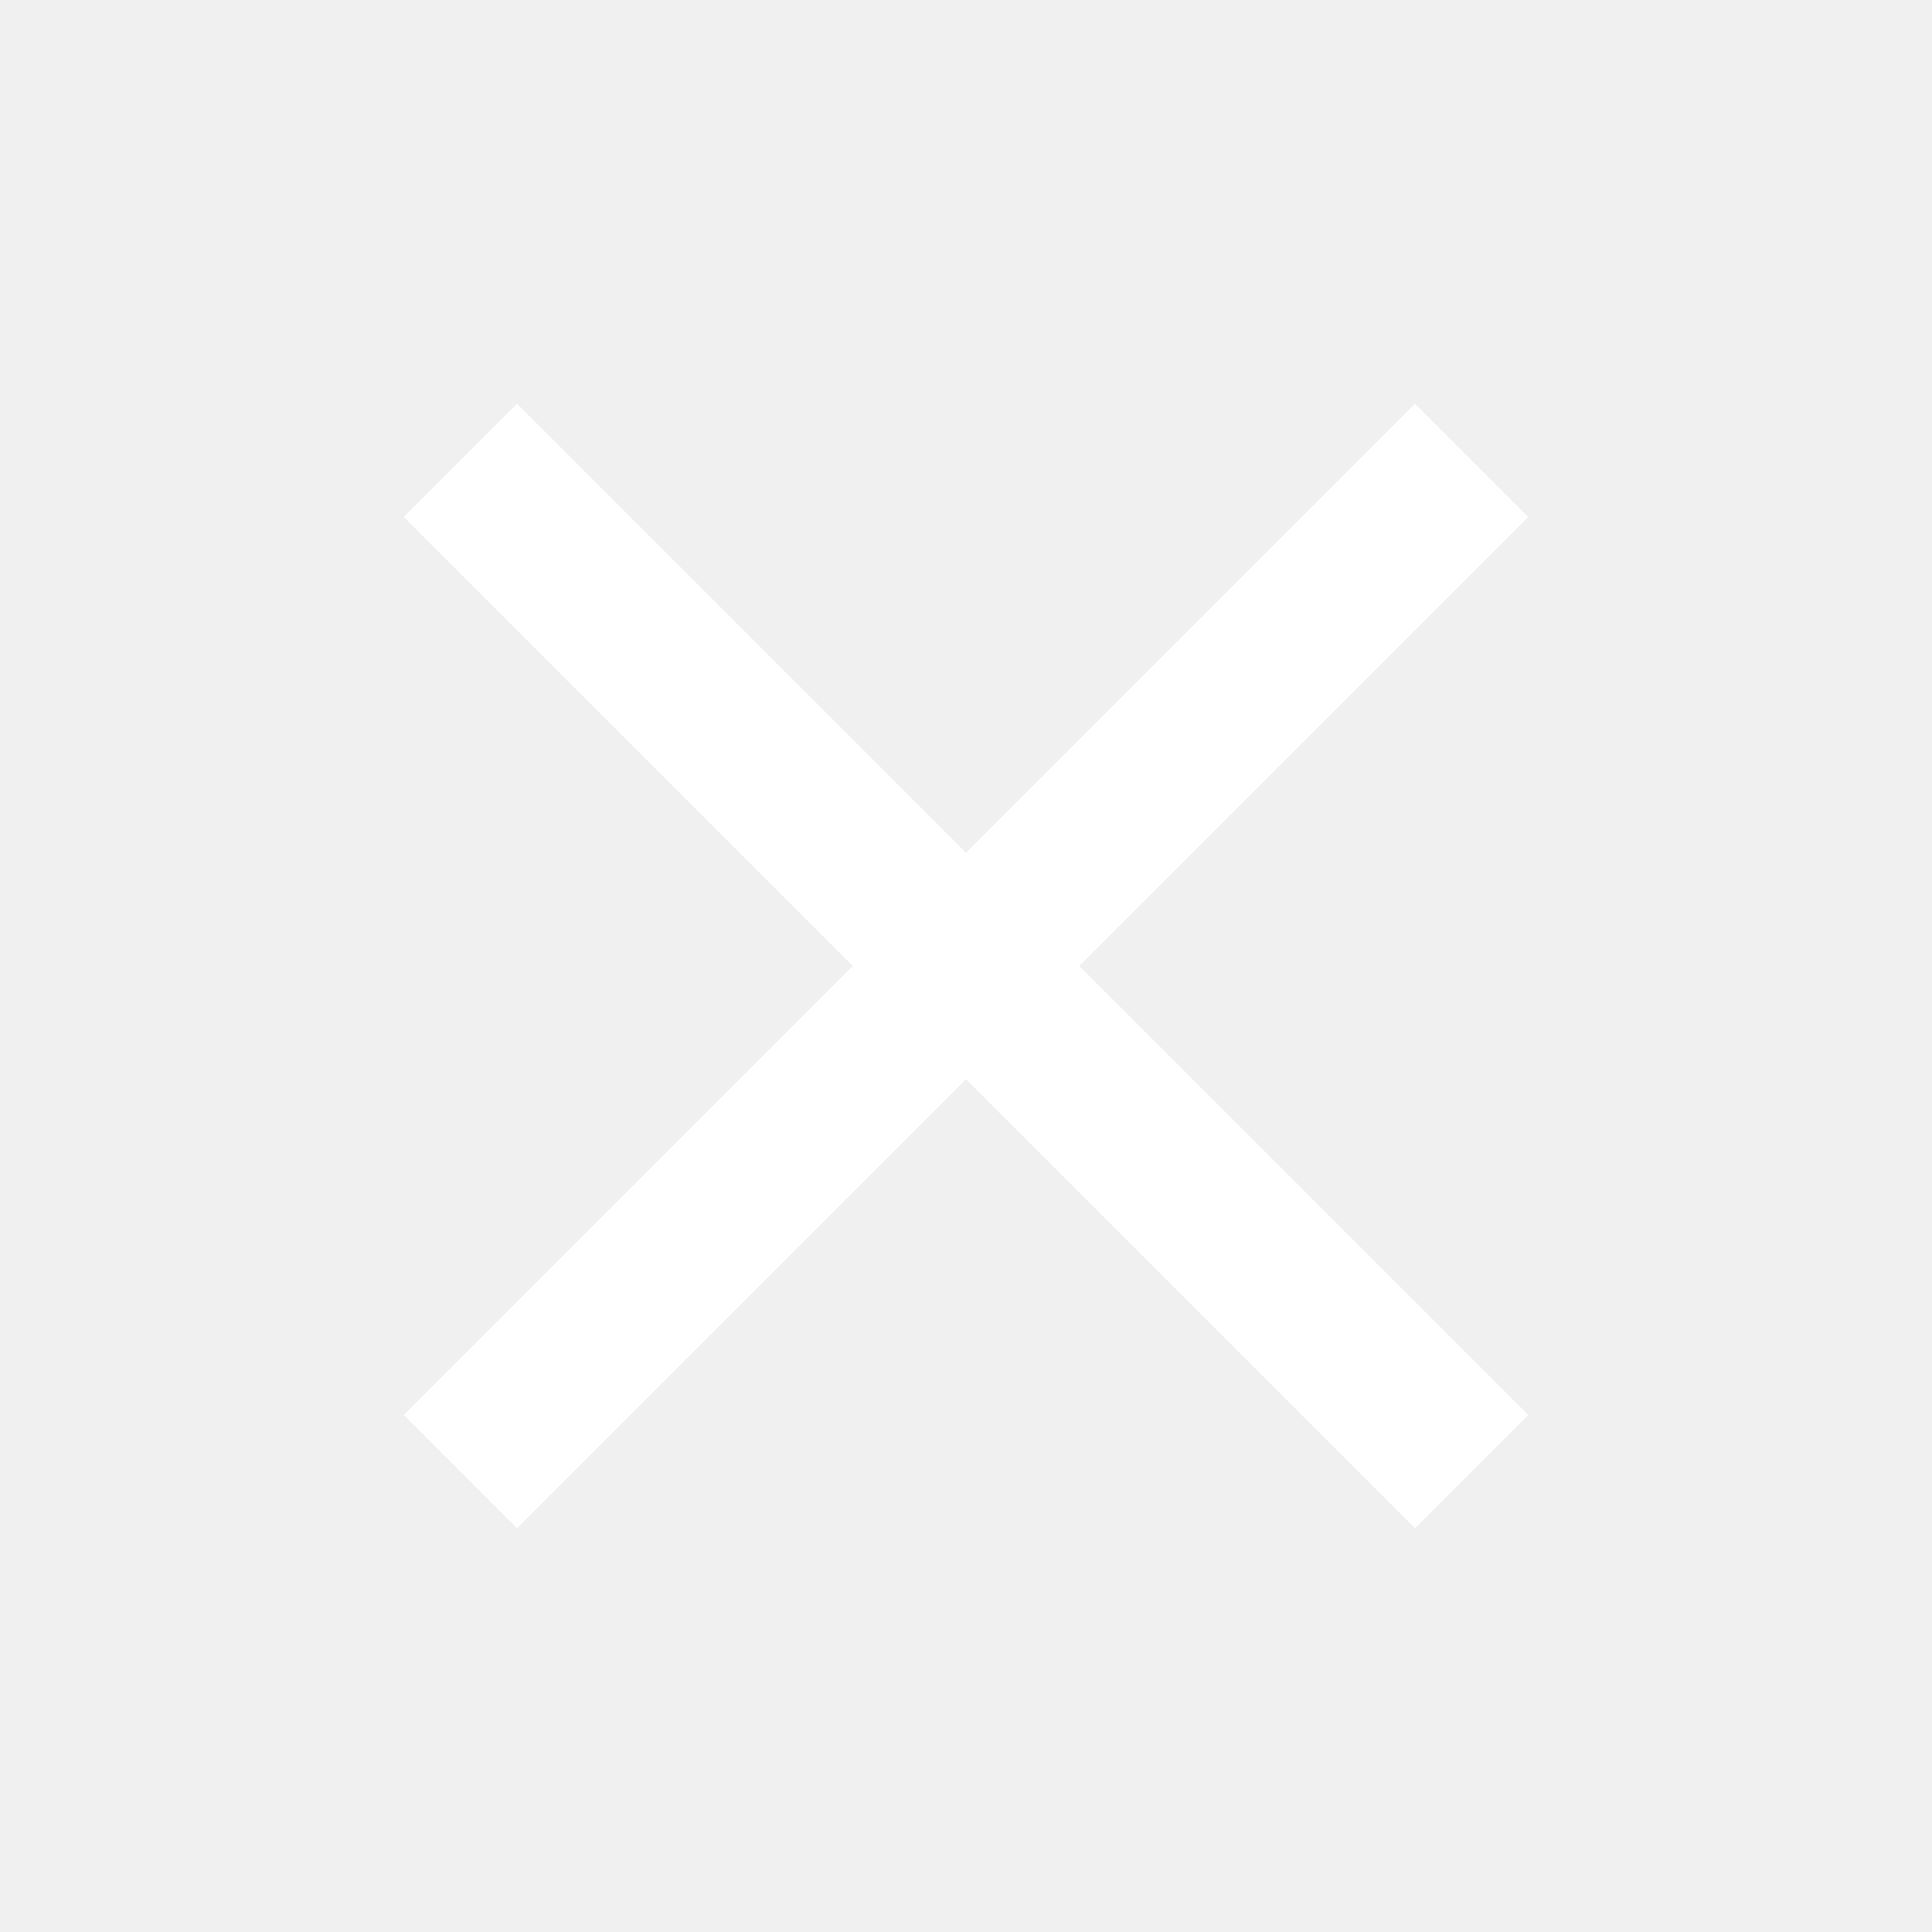
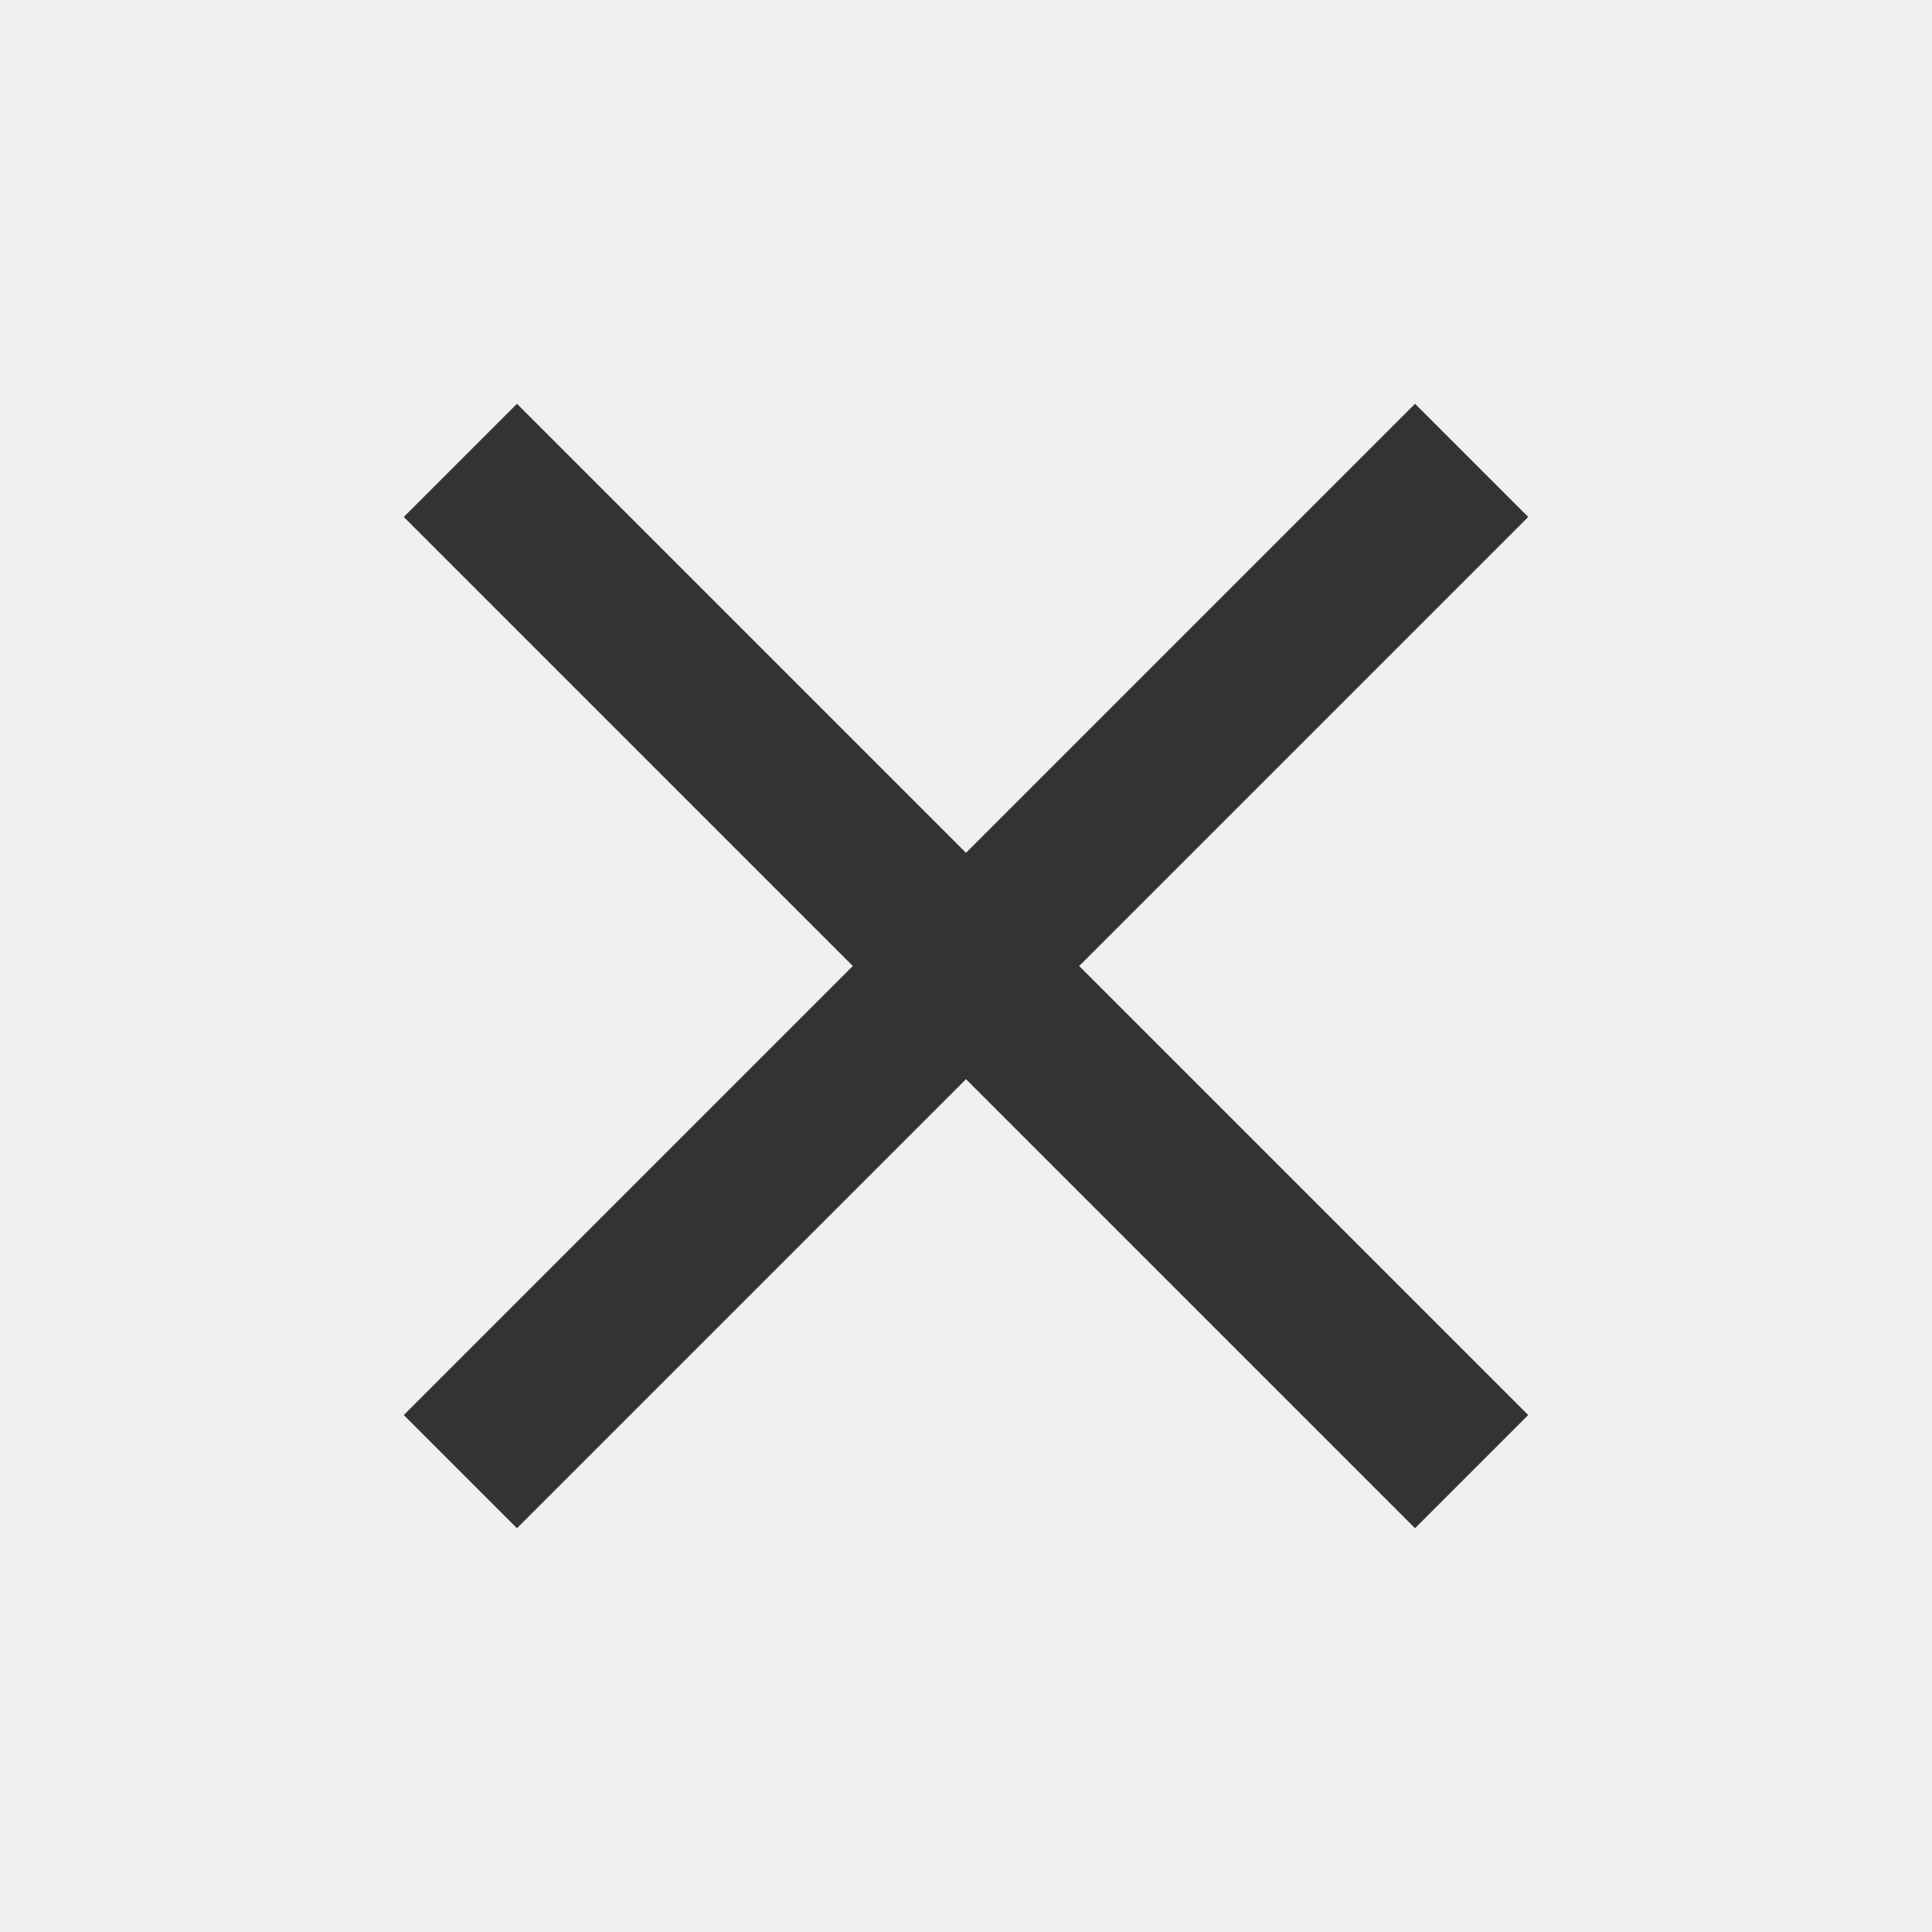
- <svg xmlns="http://www.w3.org/2000/svg" version="1.1" viewBox="0 0 24 24" fill="#ffffff">
+ <svg xmlns="http://www.w3.org/2000/svg" version="1.1" viewBox="0 0 24 24" fill="#333333">
  <path d="M18.984 6.422l-5.578 5.578 5.578 5.578-1.406 1.406-5.578-5.578-5.578 5.578-1.406-1.406 5.578-5.578-5.578-5.578 1.406-1.406 5.578 5.578 5.578-5.578z" />
</svg>
